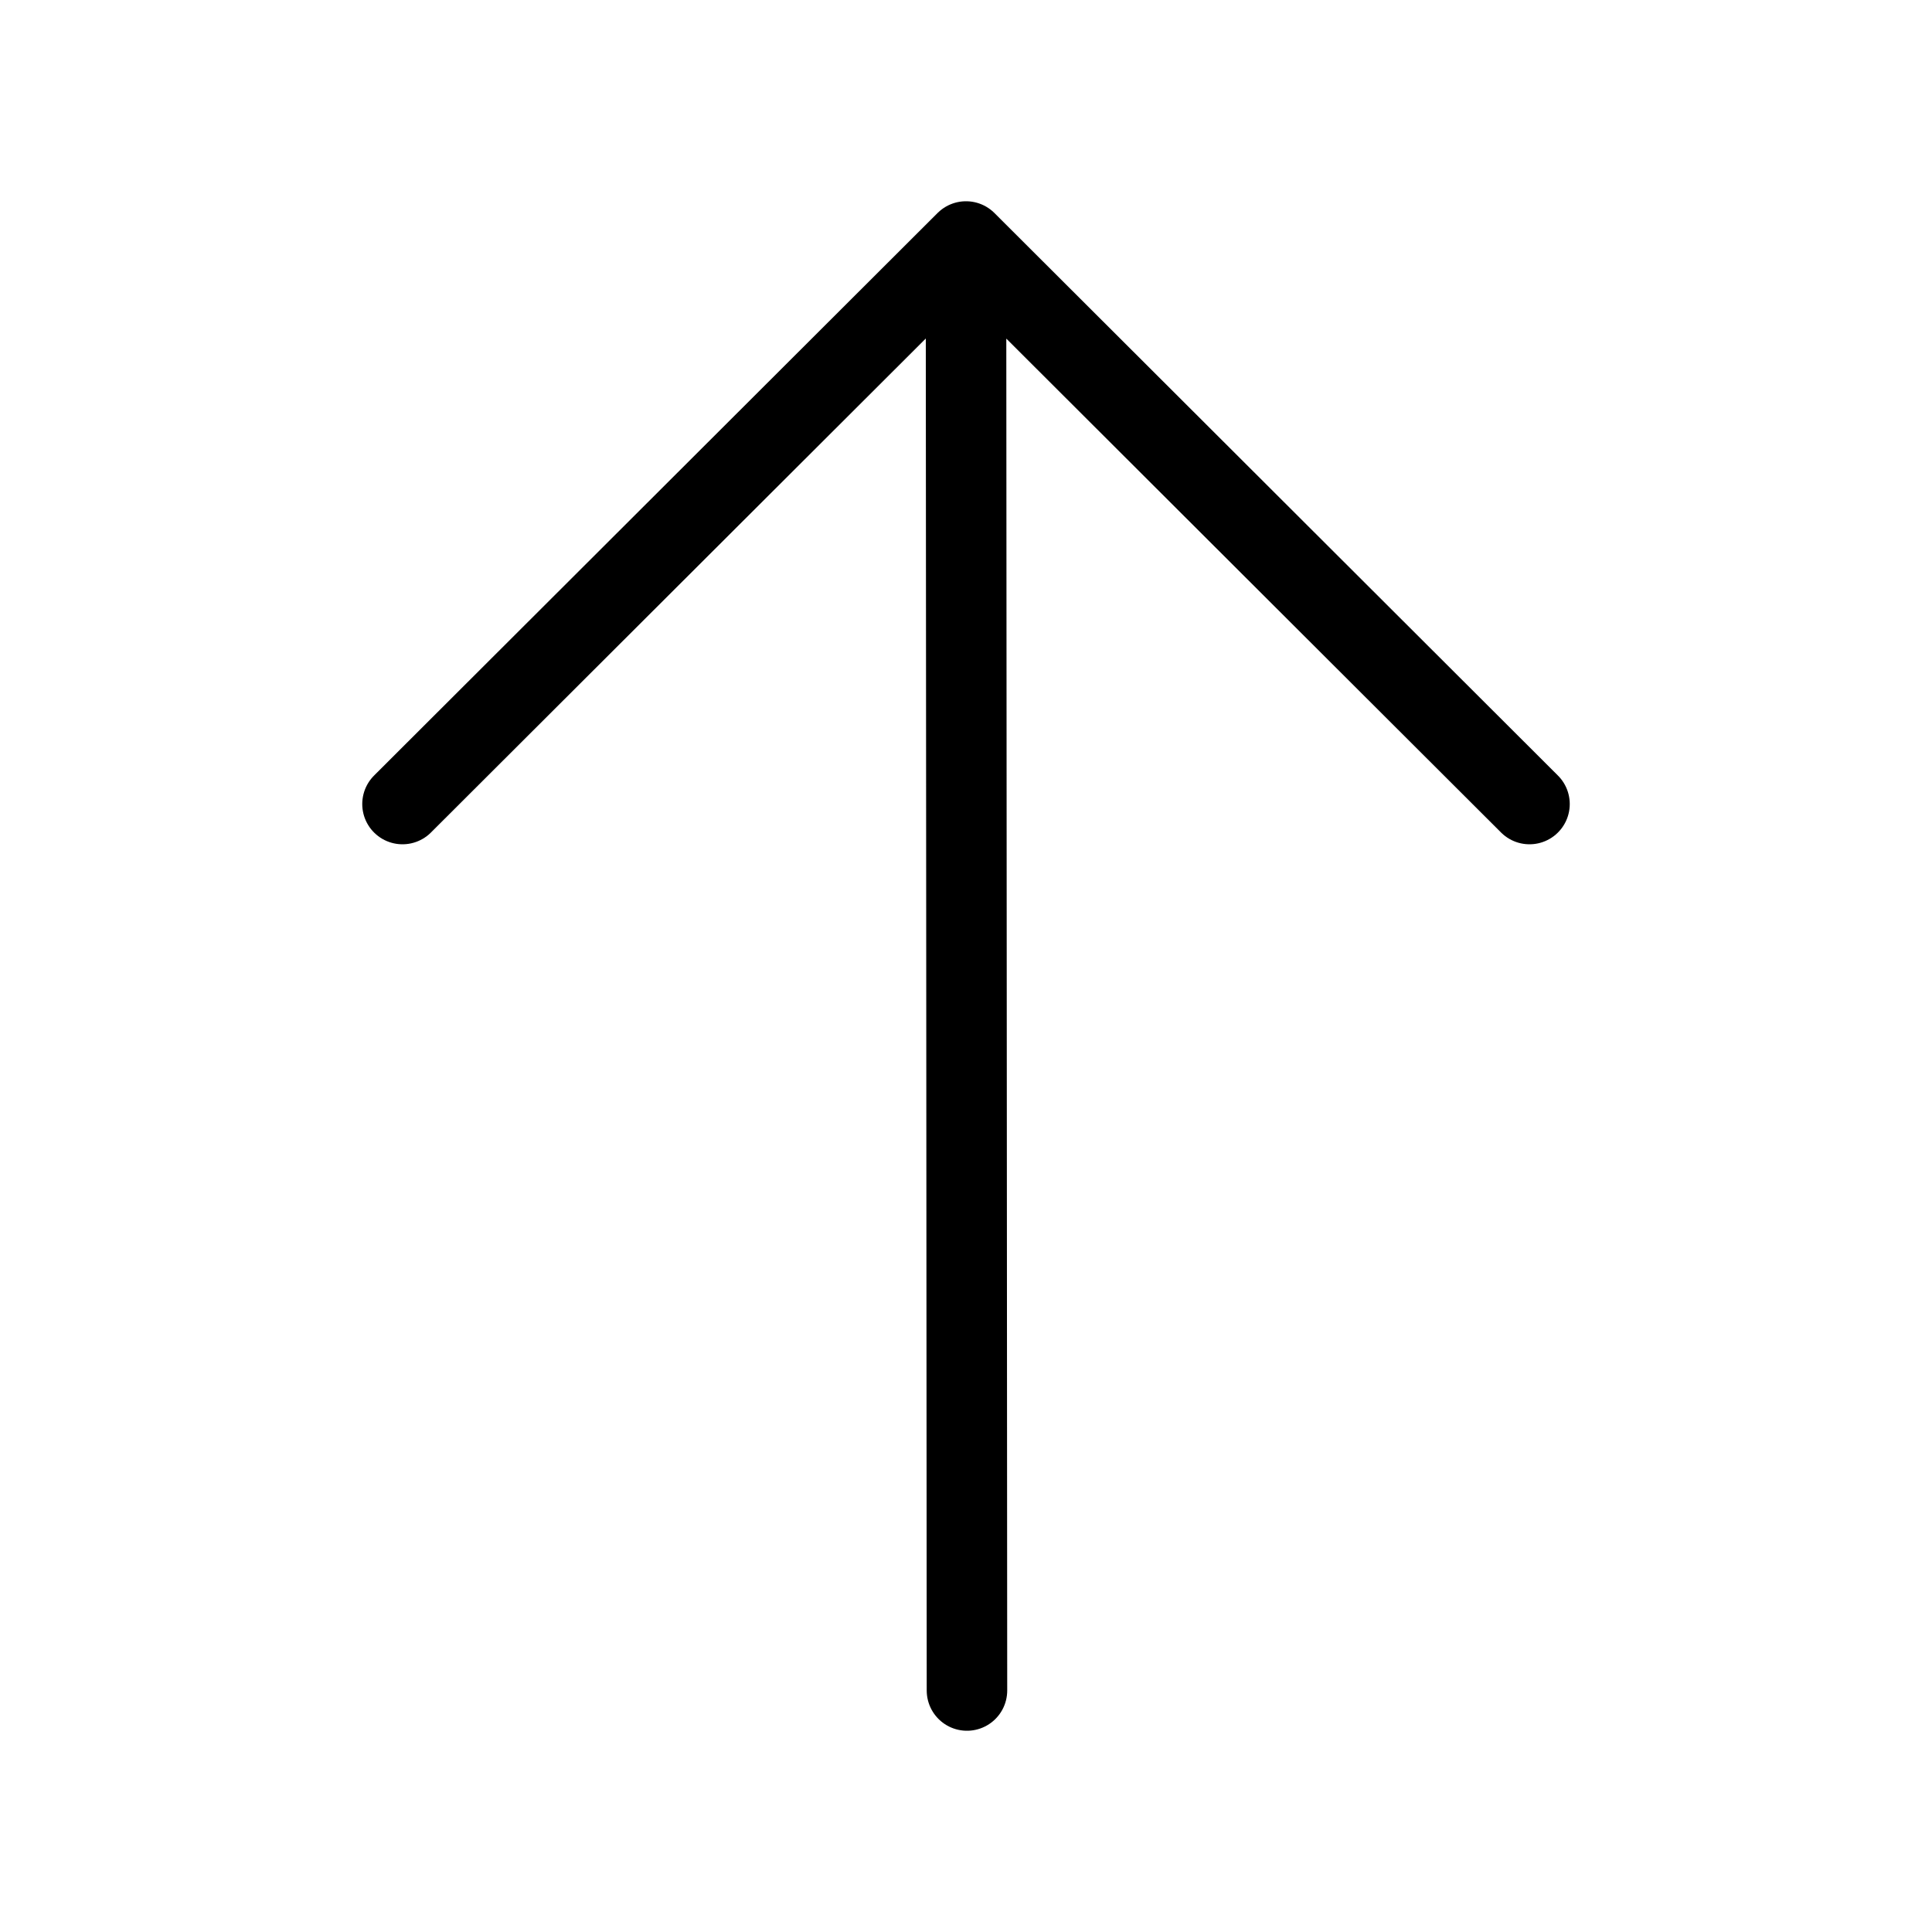
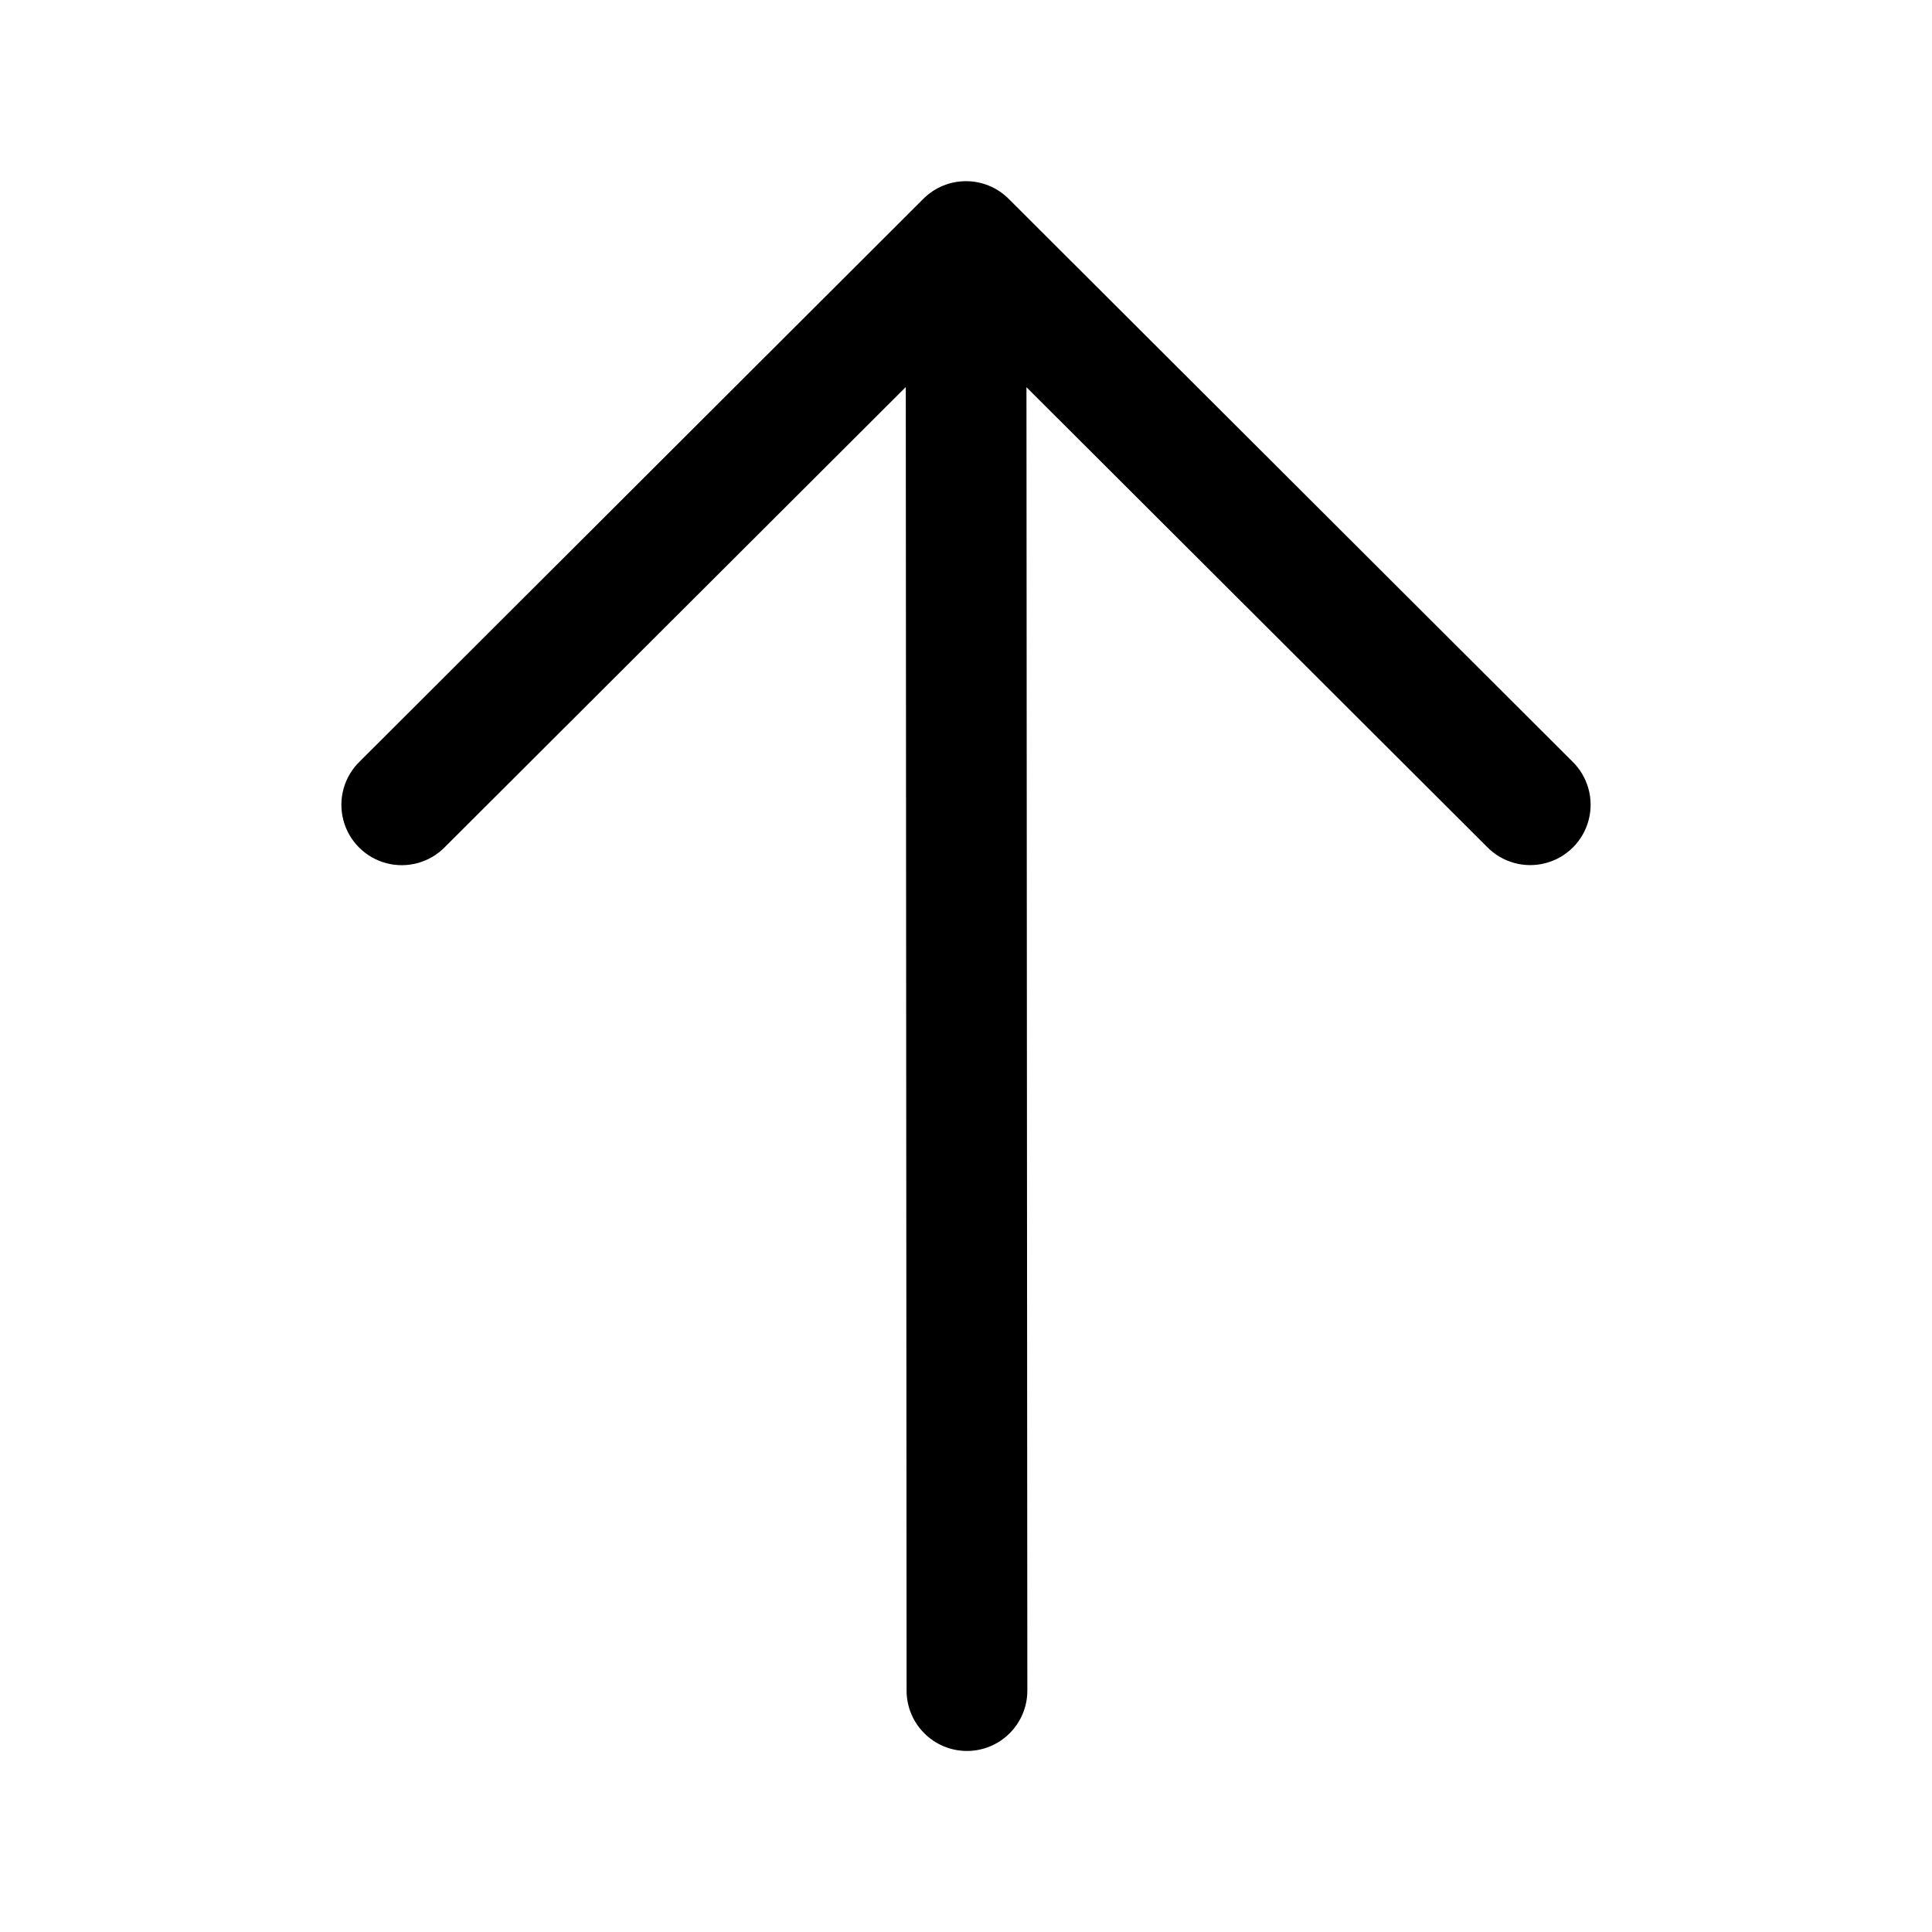
- <svg xmlns="http://www.w3.org/2000/svg" fill="none" viewBox="0 0 24 24" stroke="currentColor" data-v-4fa90e7f="">
-   <path stroke-linecap="round" stroke-linejoin="round" d="M12.012 21L12 3.211M19 9.988L12 3 5 9.988" />
+ <svg xmlns="http://www.w3.org/2000/svg" viewBox="0 0 24 24" fill="currentColor" data-v-4fa90e7f="">
+   <path fill-rule="evenodd" d="M11.47 2.47a.75.75 0 011.06 0l7 6.987a.75.75 0 11-1.06 1.061L12.751 4.81 12.762 21a.75.75 0 01-1.5.002l-.01-16.194-5.722 5.711a.75.75 0 11-1.06-1.061l7-6.988z" clip-rule="evenodd" />
</svg>
